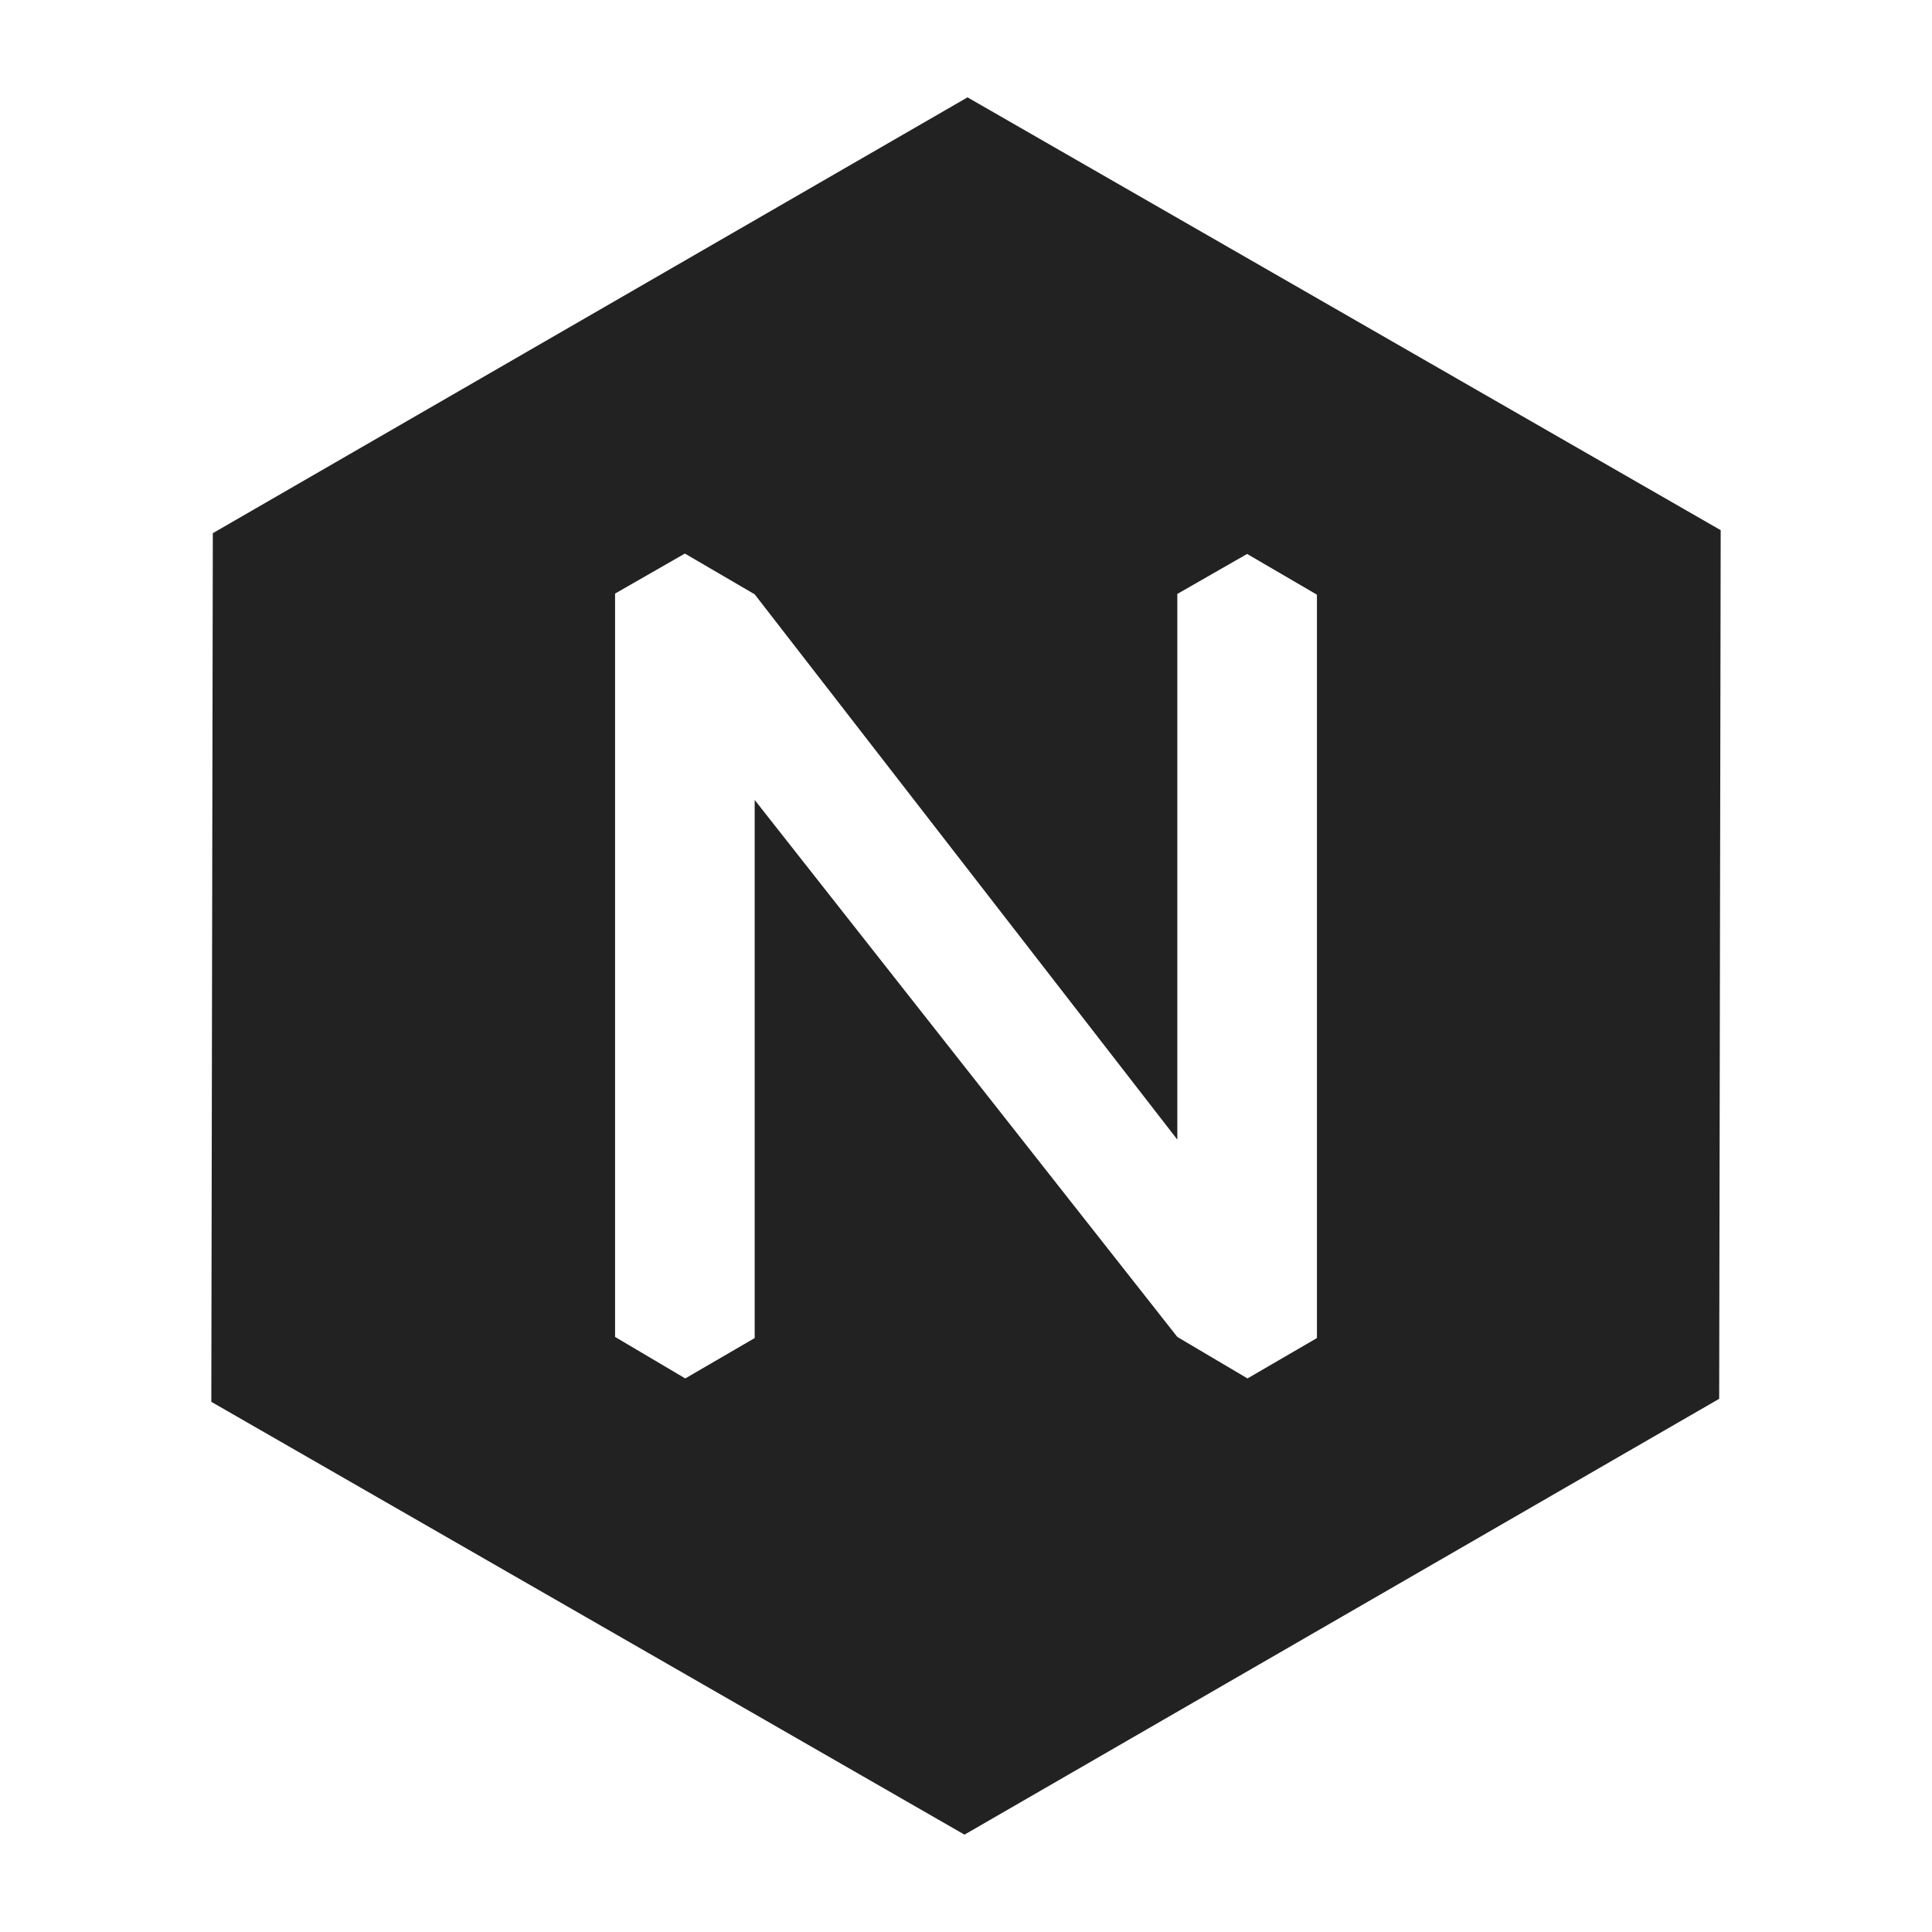
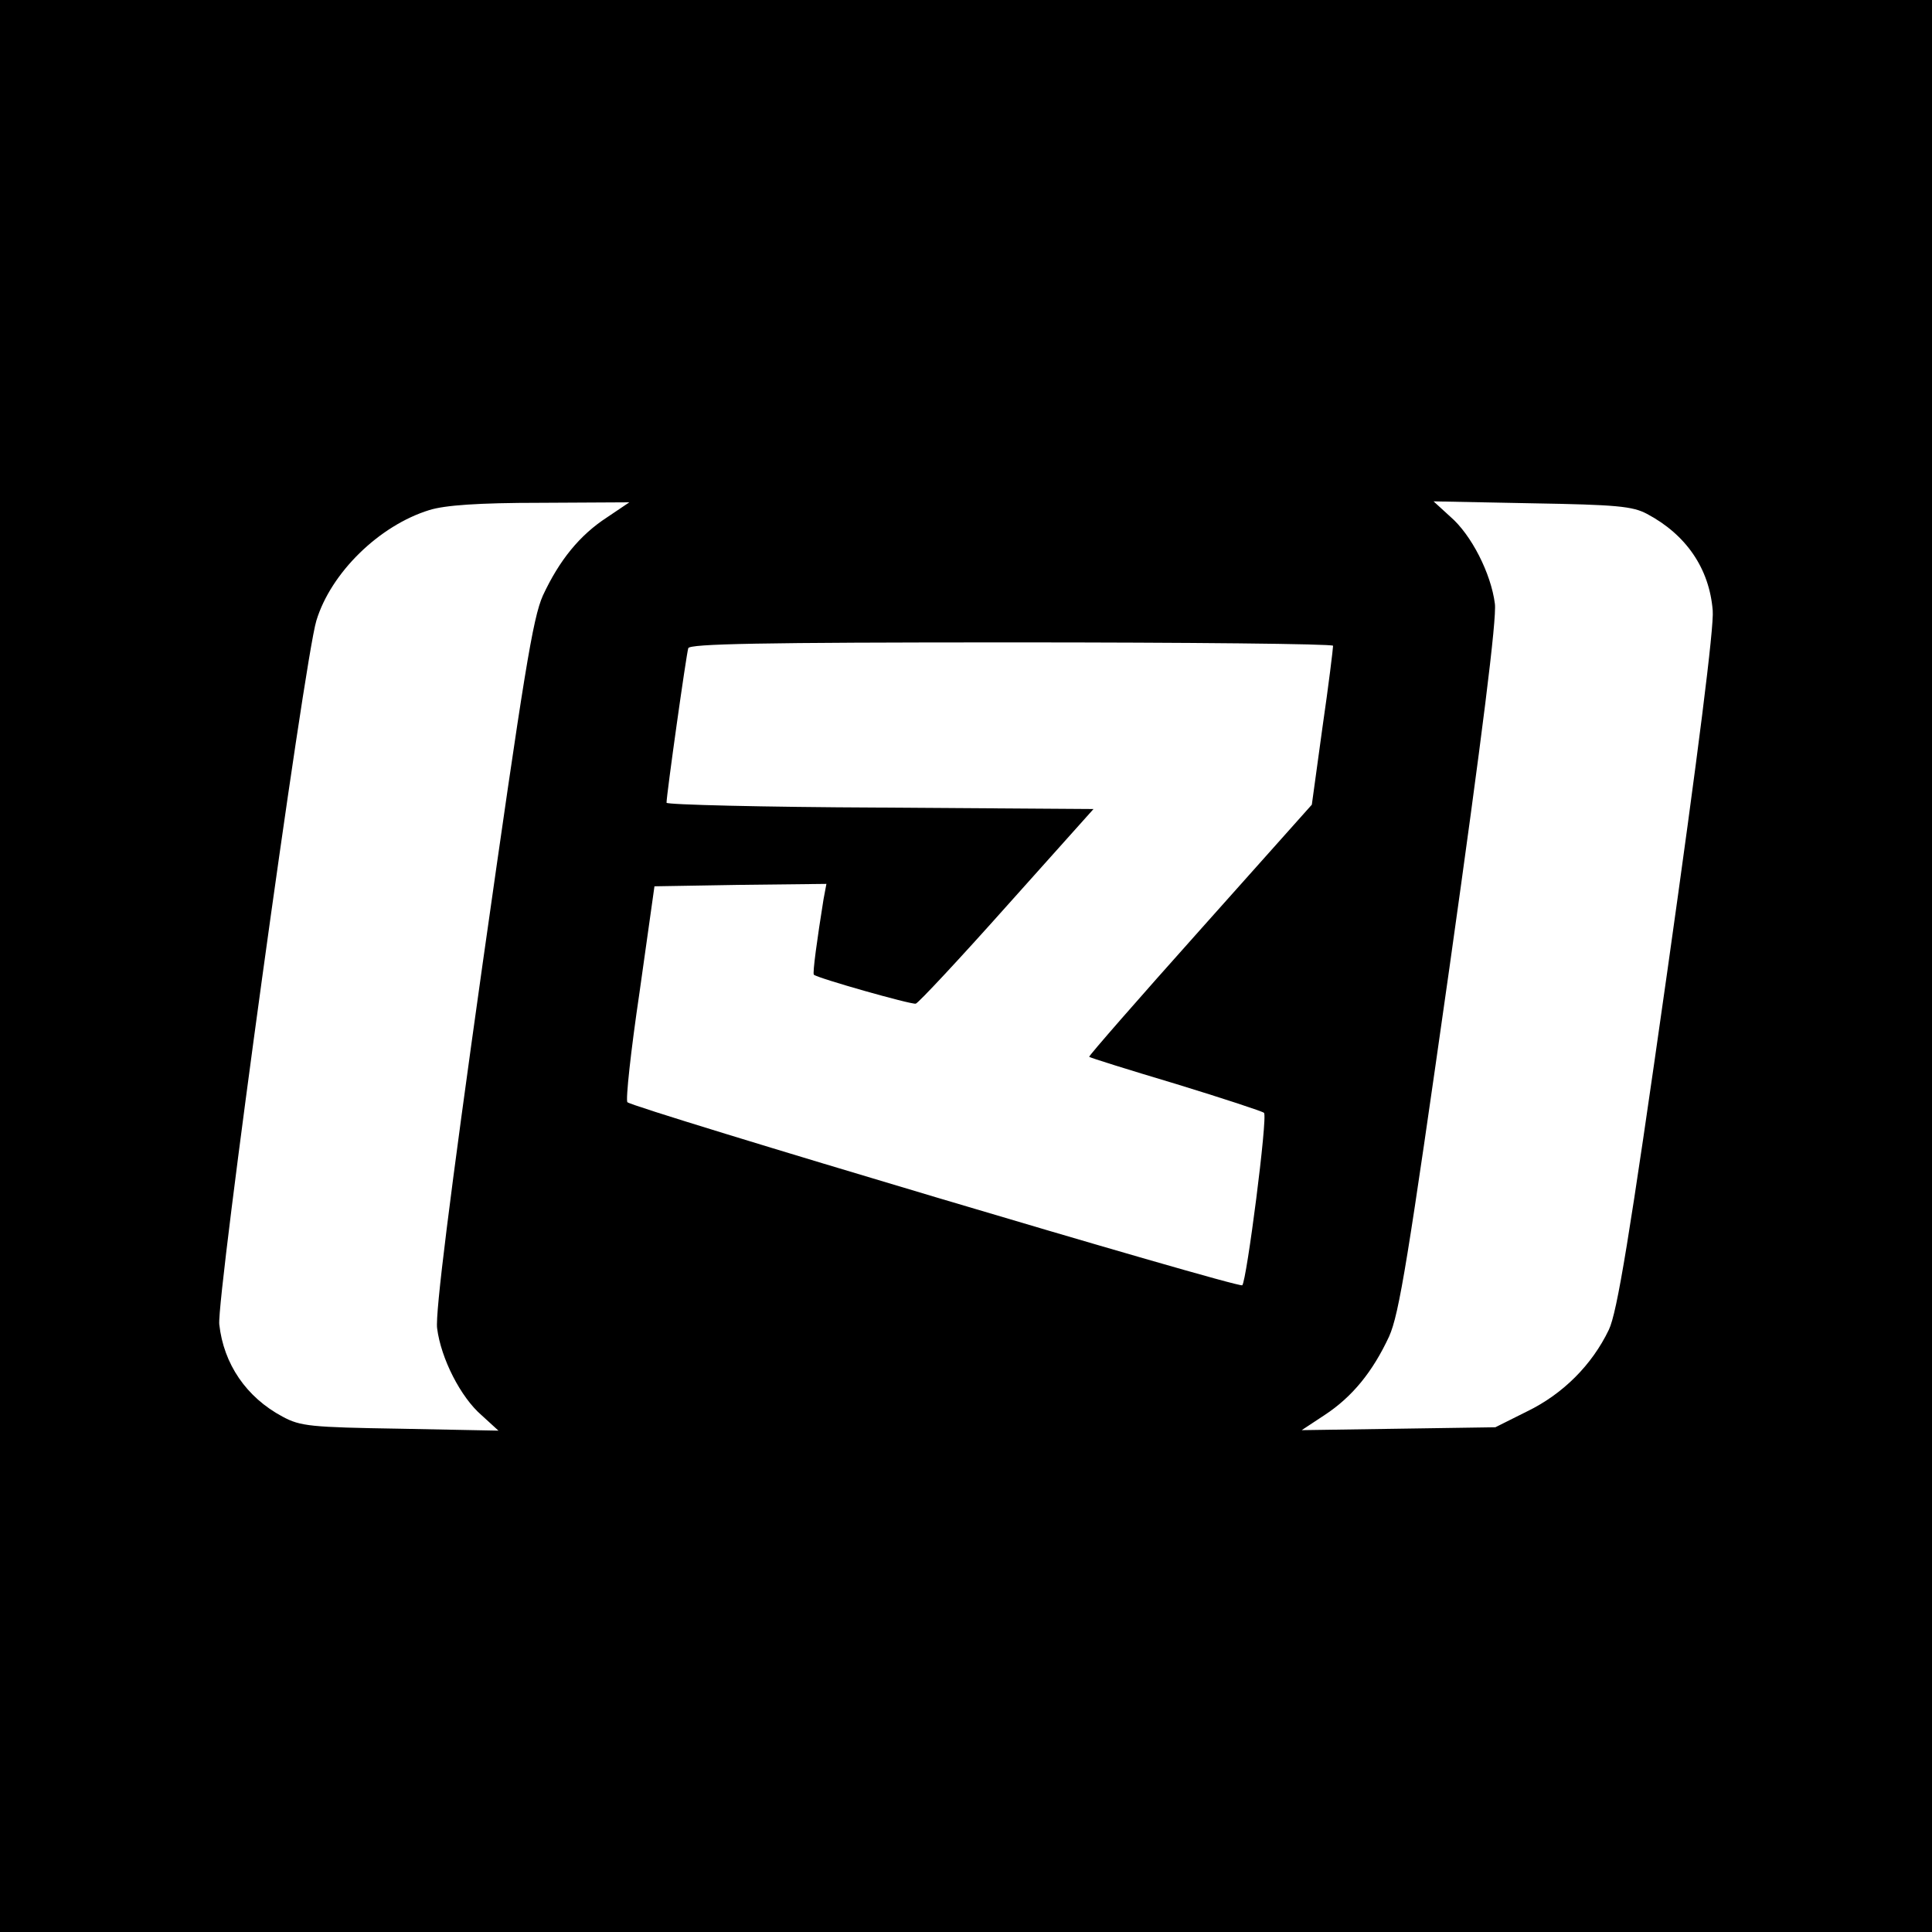
- <svg xmlns="http://www.w3.org/2000/svg" id="NexT" width="512" height="512" x="0" y="0" enable-background="new 0 0 512 512" version="1.1" viewBox="0 0 512 512" xml:space="preserve">
-   <path style="fill:#222;fill-opacity:1" id="path3384" d="M 256.4,25.8 56.4,141.3 56,371.5 255.6,486.2 455.6,370.7 456,140.5 Z m 92.6,328.8 -18.4,10.7 -18.6,-11 0,0 -112,-142.3 0,142.6 -18.4,10.7 -18.6,-11 0,-197 18.5,-10.6 18.5,10.8 0,0 112,144.5 0,-144.6 18.5,-10.6 18.5,10.8 z" />
+ <svg xmlns="http://www.w3.org/2000/svg" version="1.0" width="400pt" height="400pt" viewBox="0 0 400 400" preserveAspectRatio="xMidYMid meet">
+   <g transform="translate(0,400) scale(0.1,-0.1)" fill="#000000" stroke="none">
+     <path d="M0 2000 l0 -2000 2000 0 2000 0 0 2000 0 2000 -2000 0 -2000 0 0 -2000z m1257 929 c-57 -37 -99 -89 -133 -162 -21 -47 -39 -159 -125 -764 -68 -482 -98 -722 -94 -753 8 -63 49 -143 92 -180 l35 -32 -203 4 c-186 3 -207 5 -244 25 -75 40 -122 109 -131 191 -6 54 176 1376 201 1457 30 99 130 197 234 229 32 10 101 15 230 15 l184 1 -46 -31z m2153 7 c81 -43 129 -113 136 -200 3 -33 -30 -295 -94 -747 -79 -557 -104 -706 -121 -742 -35 -73 -95 -133 -169 -169 l-66 -33 -201 -3 -200 -3 47 31 c58 38 100 90 134 163 21 47 39 159 125 764 68 482 98 722 94 753 -8 63 -49 143 -92 180 l-35 32 203 -4 c176 -3 209 -6 239 -22z m-650 -273 c0 -5 -9 -80 -22 -169 l-22 -160 -232 -260 c-127 -142 -230 -260 -229 -262 2 -2 82 -27 179 -56 98 -30 180 -57 183 -60 8 -8 -36 -348 -45 -357 -7 -7 -1262 367 -1273 379 -4 4 7 106 25 227 l31 220 178 3 178 2 -6 -32 c-13 -81 -23 -153 -20 -156 7 -7 201 -62 211 -60 6 2 91 93 189 203 l179 200 -442 3 c-243 1 -442 6 -442 10 0 17 41 308 45 320 3 9 146 12 670 12 366 0 665 -3 665 -7z" />
+   </g>
</svg>
